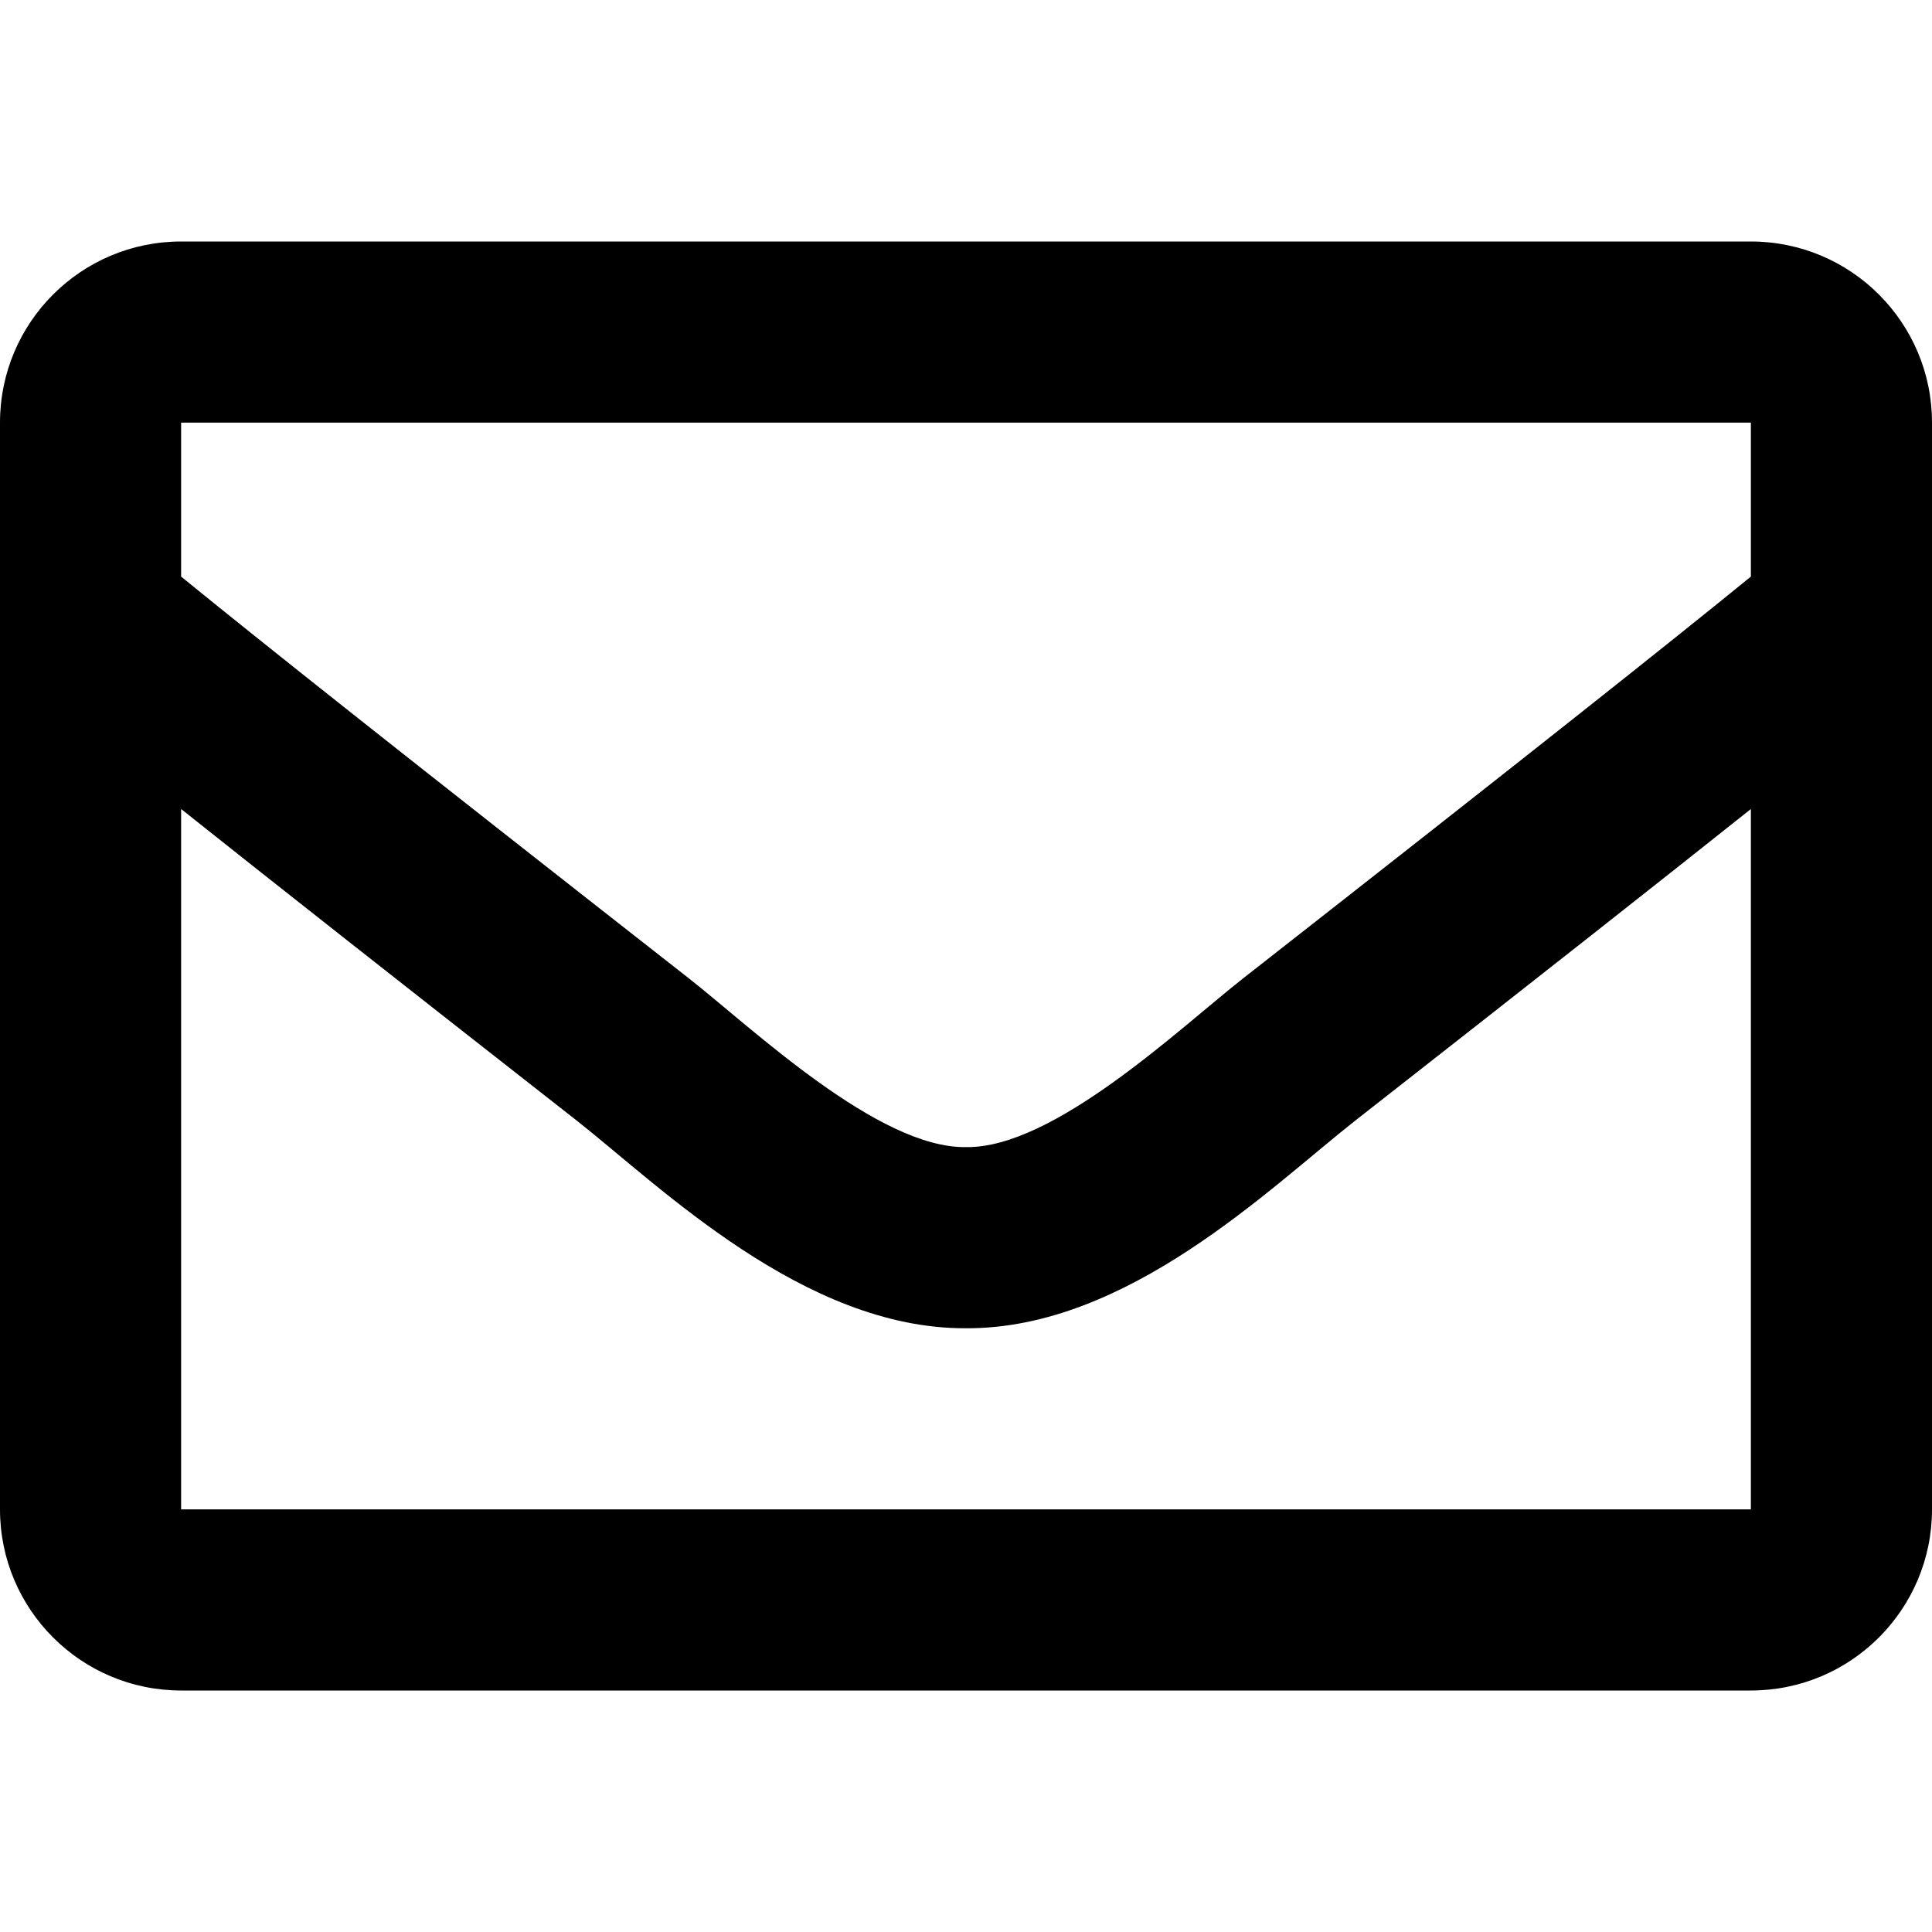
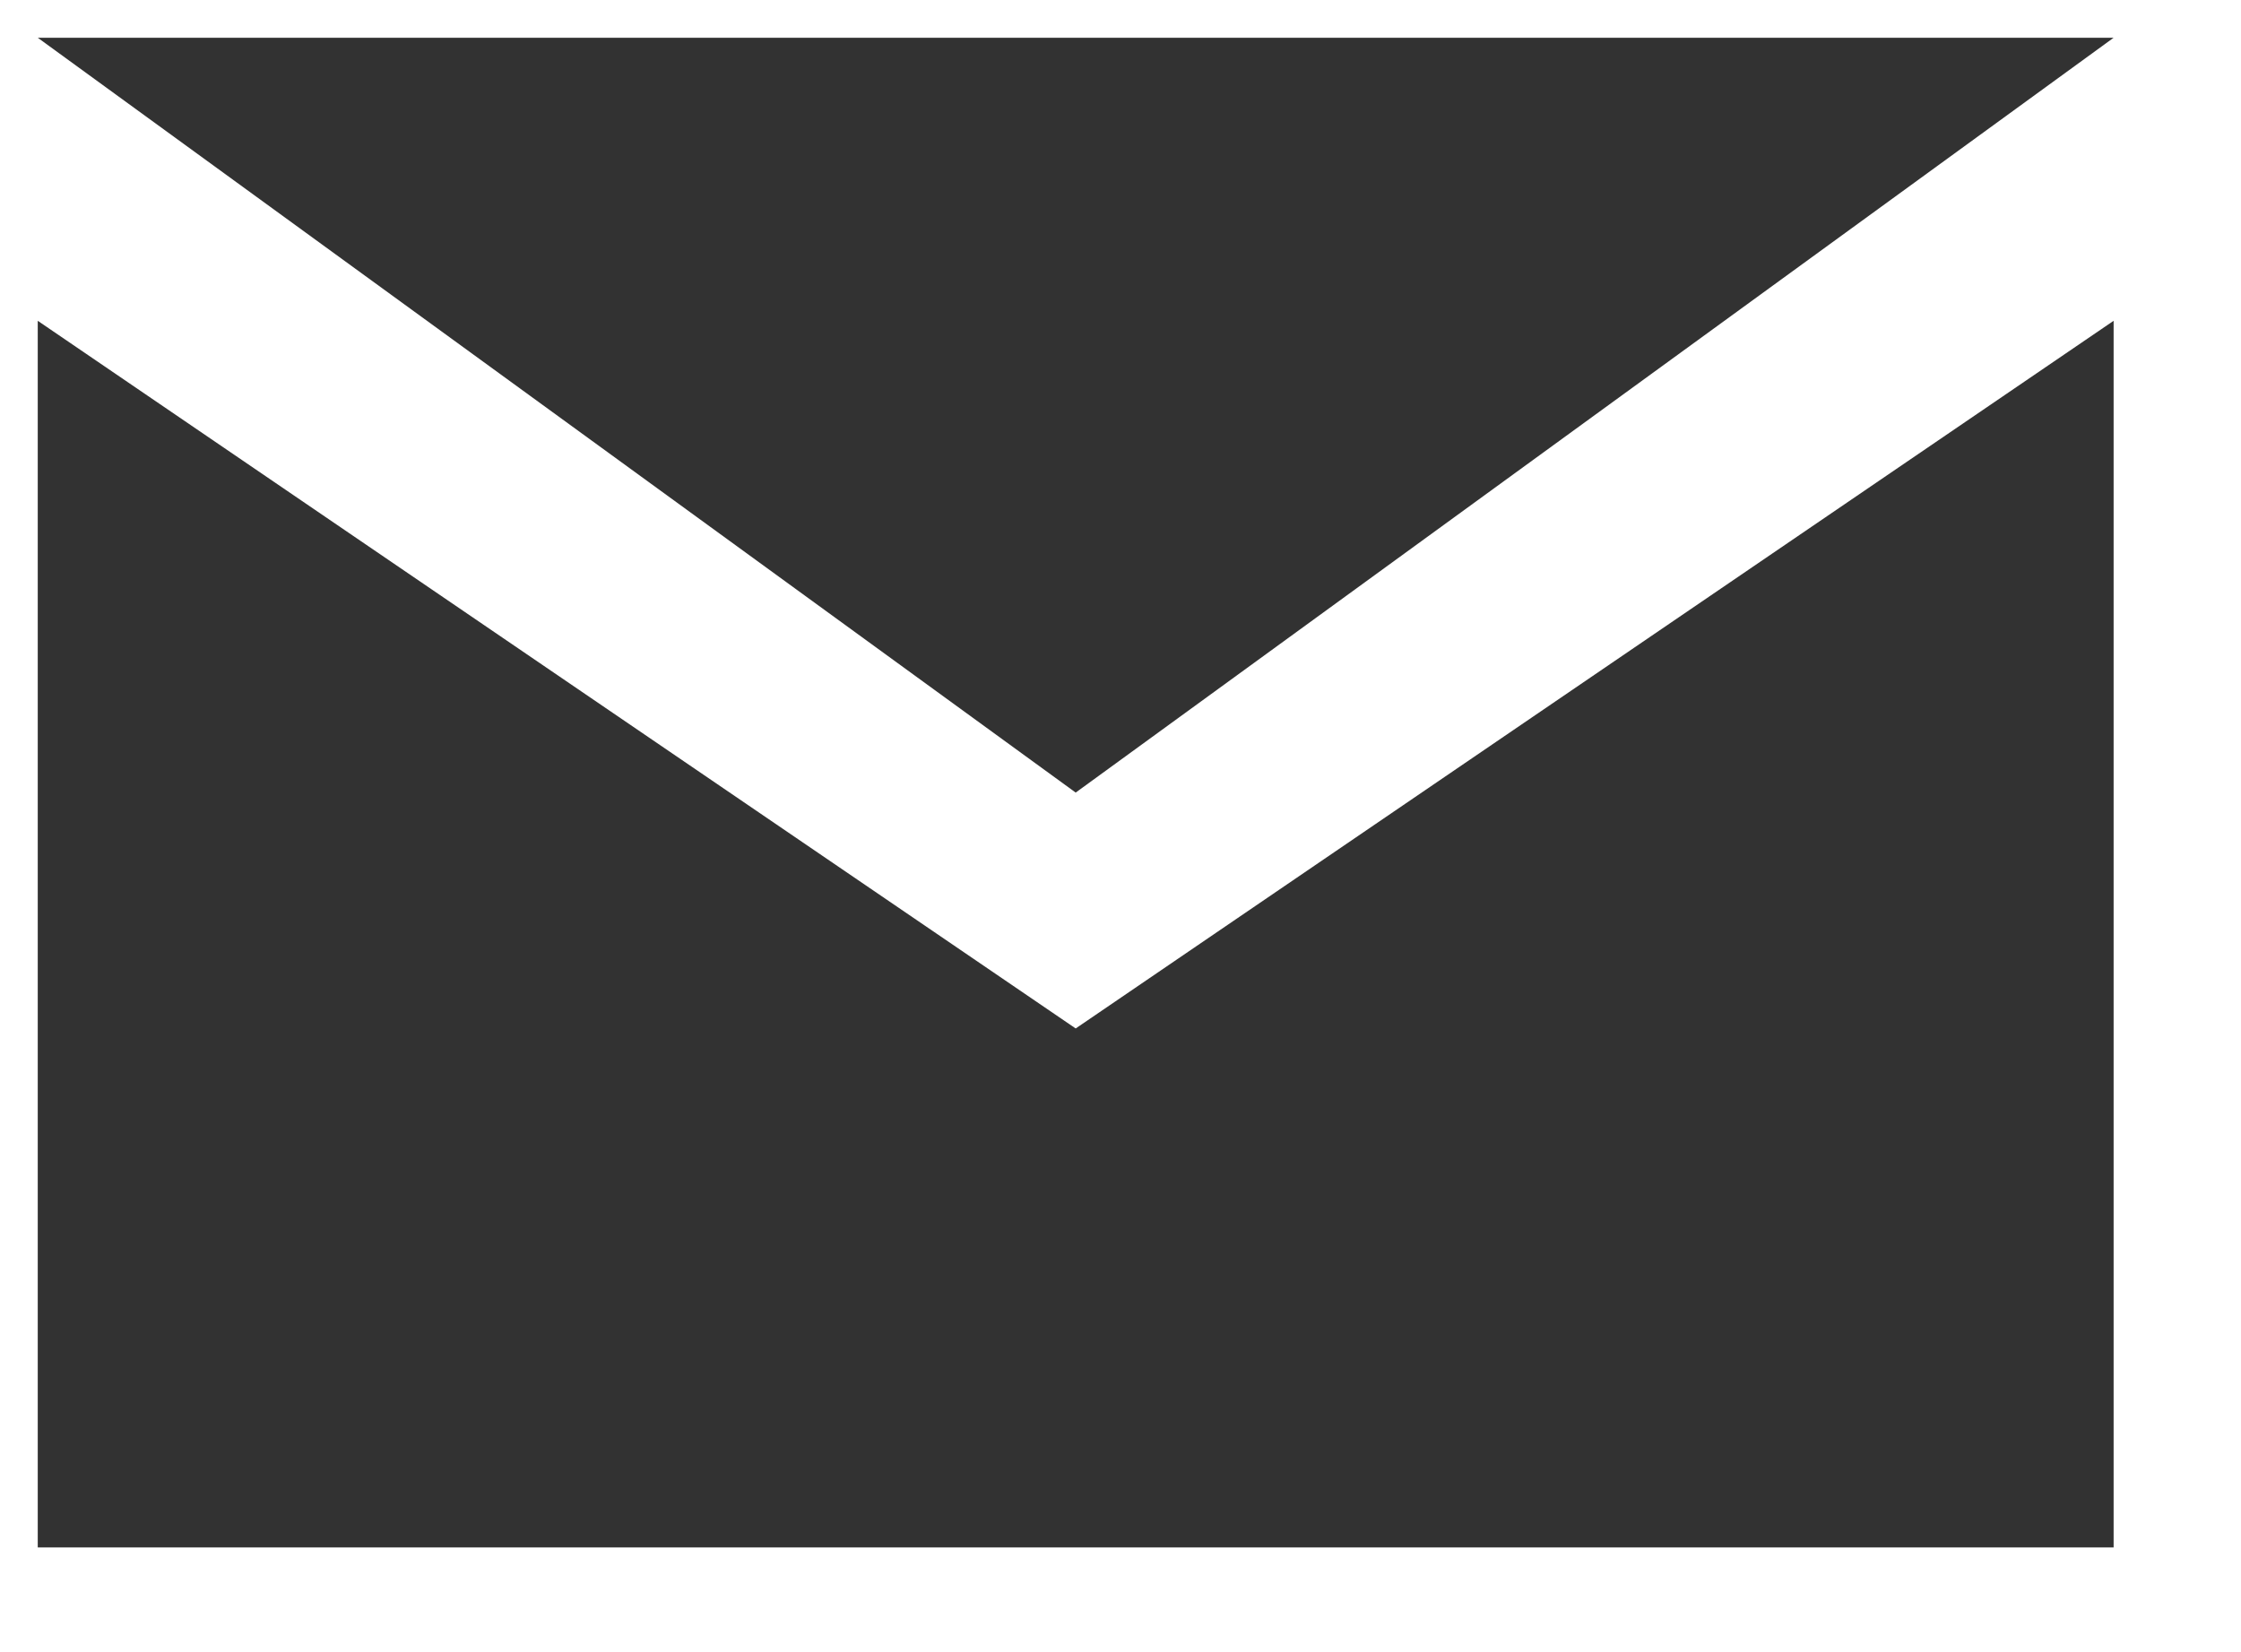
- <svg xmlns="http://www.w3.org/2000/svg" aria-hidden="true" focusable="false" data-prefix="far" data-icon="envelope" role="img" viewBox="0 0 512 512" class="svg-inline--fa fa-envelope fa-w-16">
-   <path fill="currentColor" d="M464 64H48C21.49 64 0 85.49 0 112v288c0 26.51 21.49 48 48 48h416c26.51 0 48-21.49 48-48V112c0-26.51-21.49-48-48-48zm0 48v40.805c-22.422 18.259-58.168 46.651-134.587 106.49-16.841 13.247-50.201 45.072-73.413 44.701-23.208.375-56.579-31.459-73.413-44.701C106.18 199.465 70.425 171.067 48 152.805V112h416zM48 400V214.398c22.914 18.251 55.409 43.862 104.938 82.646 21.857 17.205 60.134 55.186 103.062 54.955 42.717.231 80.509-37.199 103.053-54.947 49.528-38.783 82.032-64.401 104.947-82.653V400H48z" class="" />
+ <svg xmlns="http://www.w3.org/2000/svg" width="19px" height="14px" viewBox="0 0 19 14" version="1.1">
+   <g id="Group" transform="translate(0.3200684 0.3199997)">
+     <path d="M17.6 10.4L17.6 0L8.8 6L0 0L0 10.4L17.6 10.4Z" transform="translate(0 2.4)" id="Combined-Shape" fill="#323232" fill-rule="evenodd" stroke="none" />
+     <path d="M0 0L8.8 6.4L17.6 0L0 0Z" id="Path" fill="#323232" fill-rule="evenodd" stroke="none" />
+   </g>
</svg>
